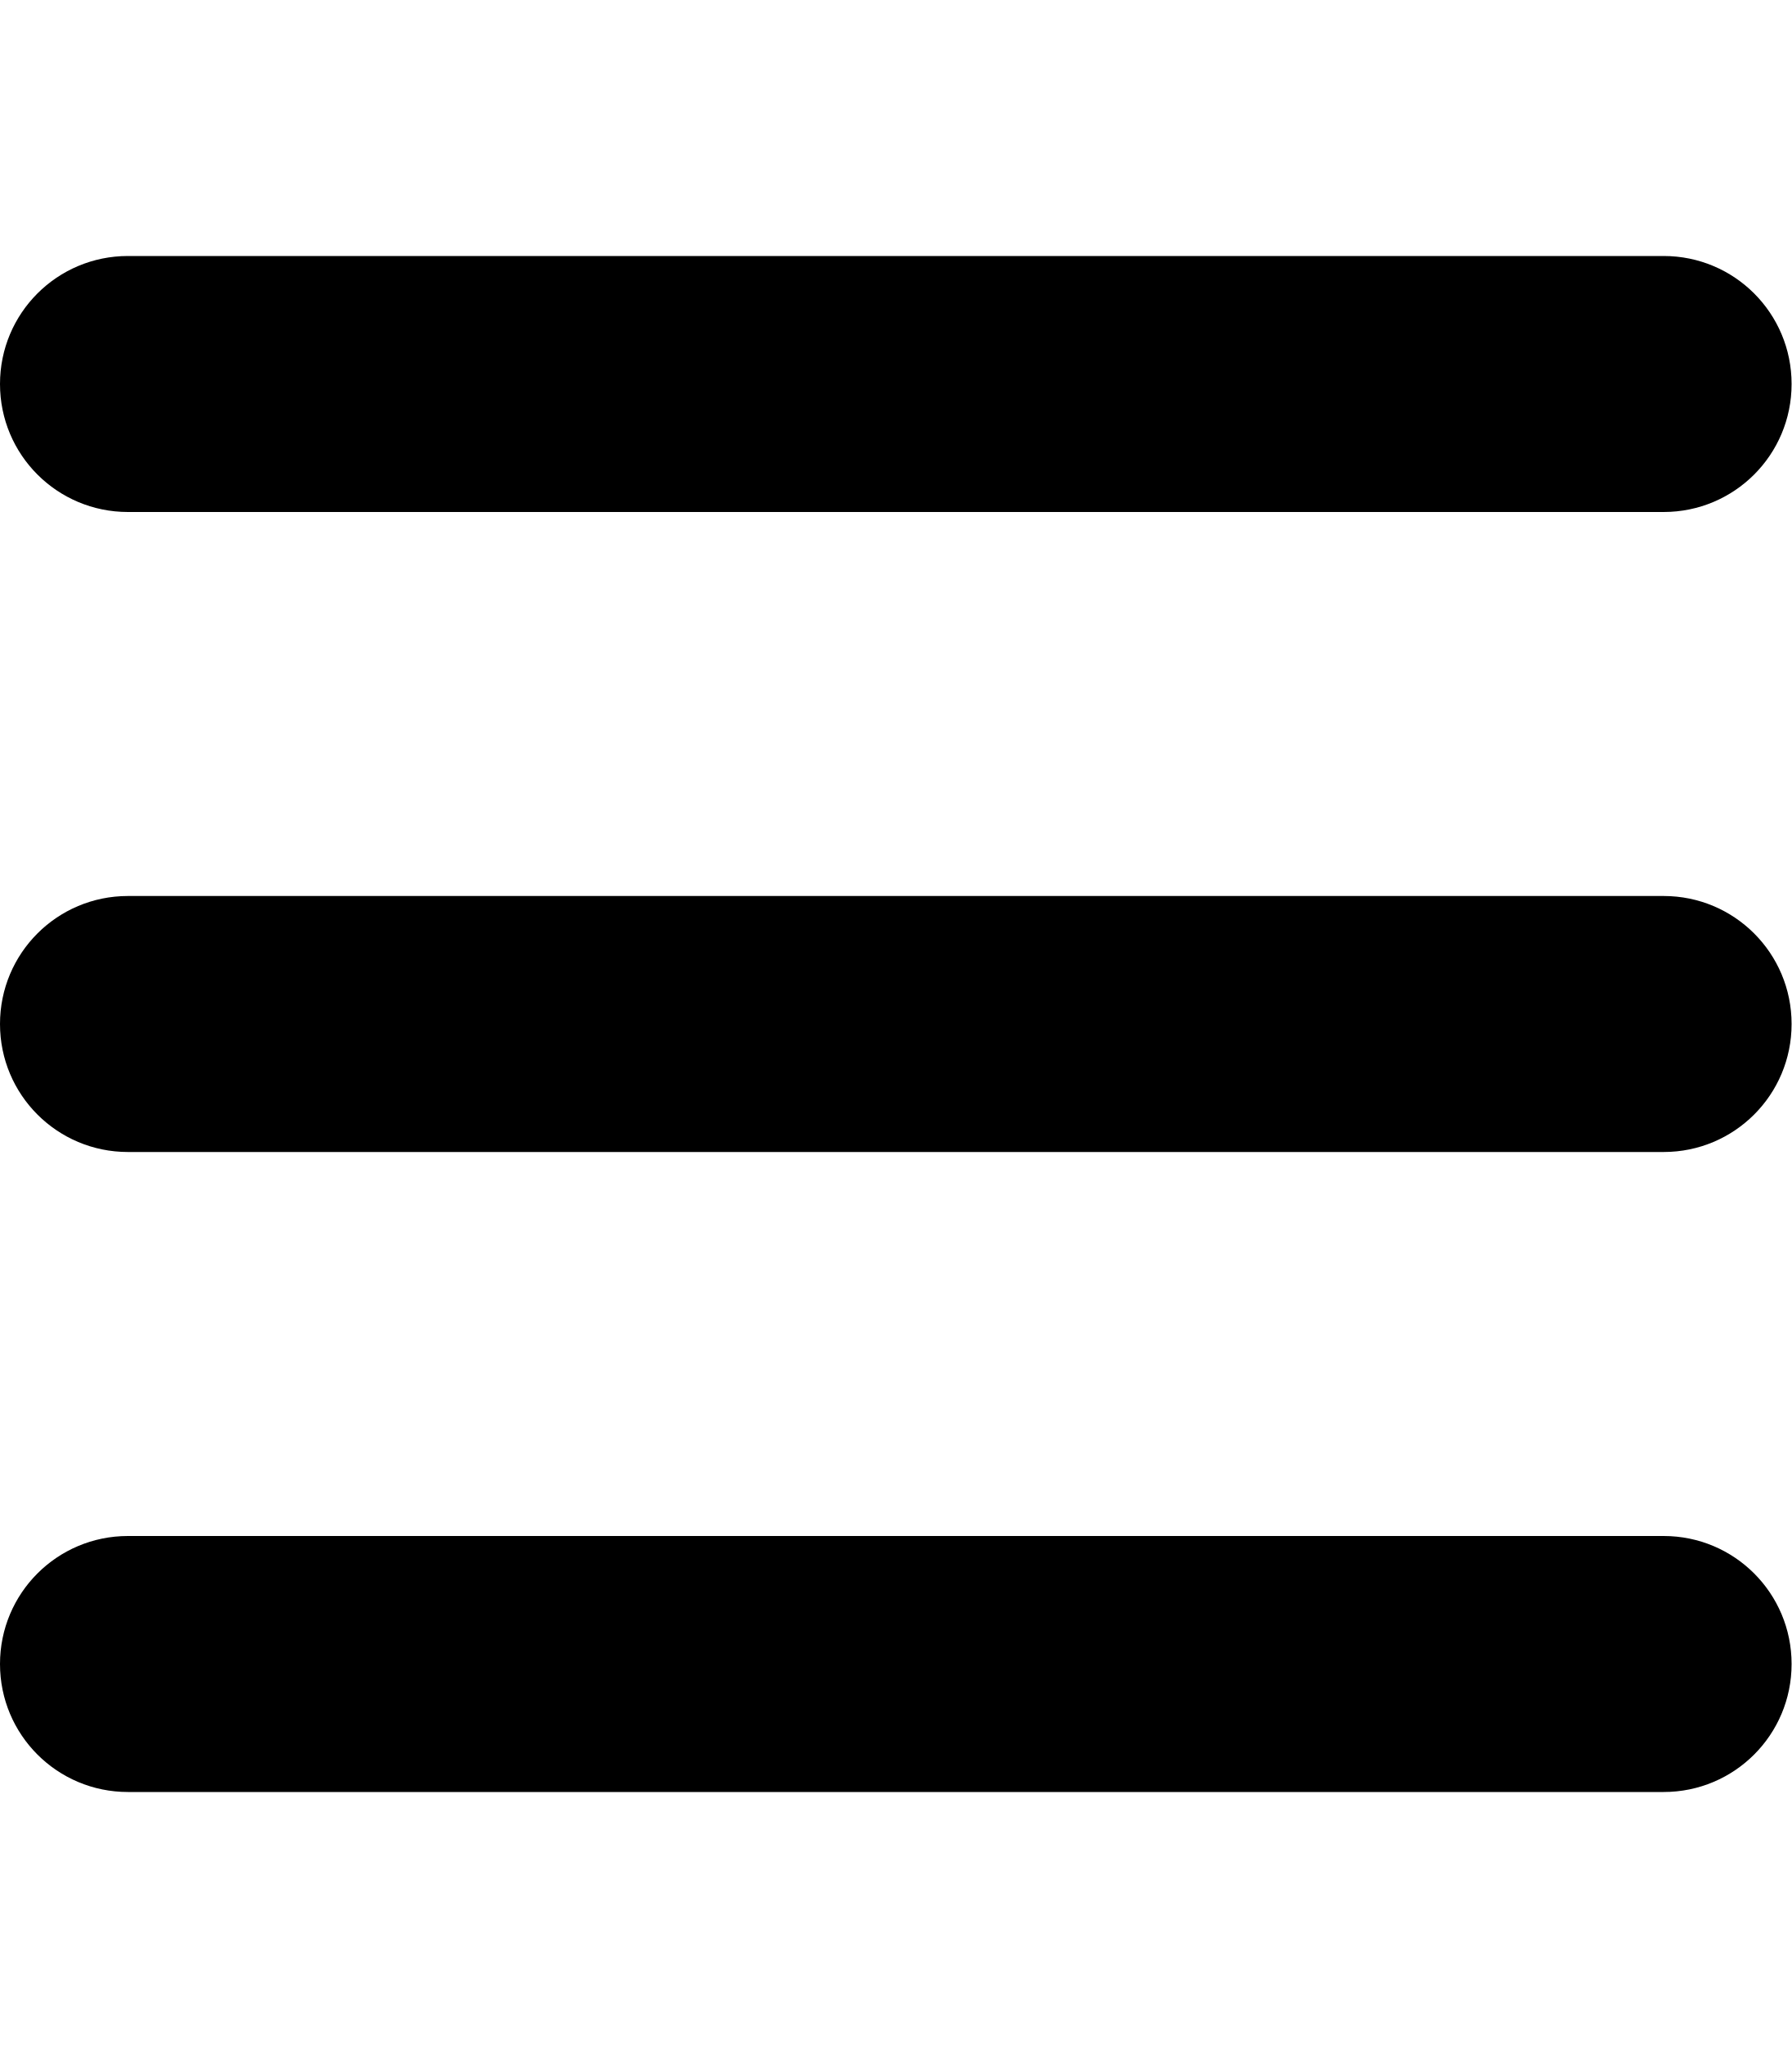
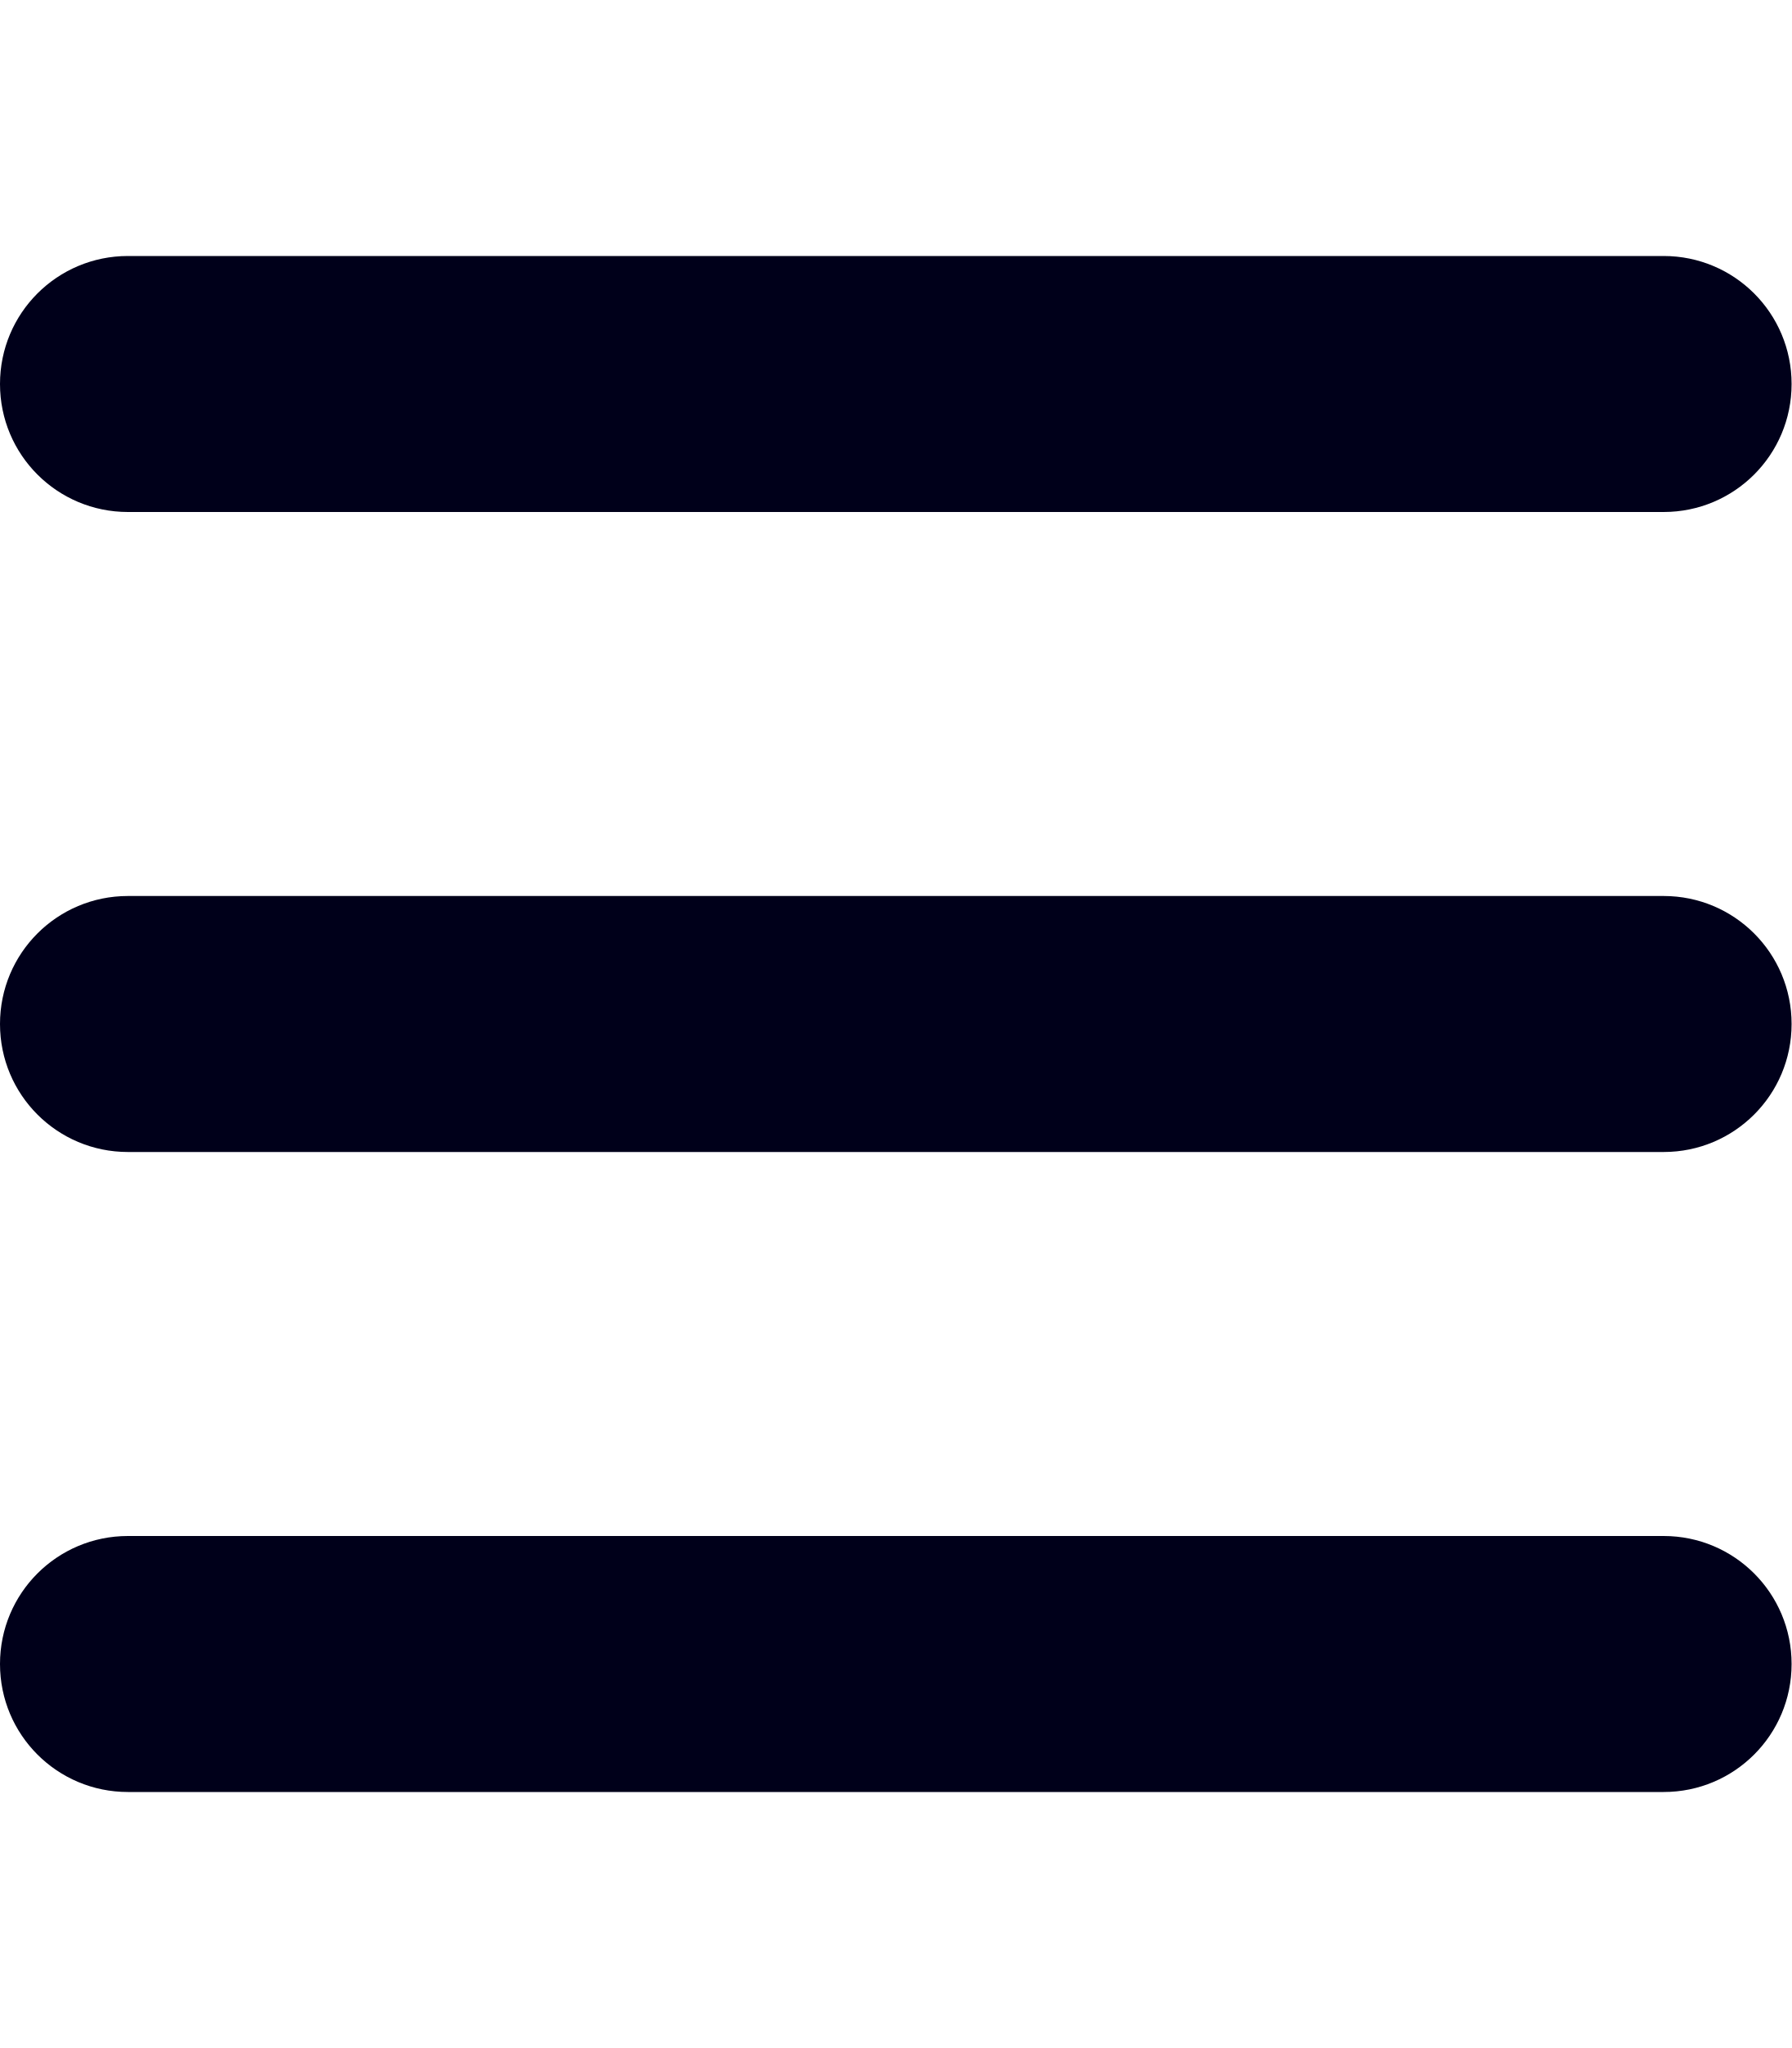
<svg xmlns="http://www.w3.org/2000/svg" viewBox="0 0 448 512">
-   <path d="M0 96C0 78.3 14.3 64 32 64l384 0c17.7 0 32 14.3 32 32s-14.3 32-32 32L32 128C14.3 128 0 113.7 0 96zM0 256c0-17.7 14.3-32 32-32l384 0c17.7 0 32 14.3 32 32s-14.3 32-32 32L32 288c-17.7 0-32-14.3-32-32zM448 416c0 17.7-14.3 32-32 32L32 448c-17.7 0-32-14.3-32-32s14.3-32 32-32l384 0c17.7 0 32 14.3 32 32z" />
+   <path fill="#00001A" d="M0 96C0 78.3 14.3 64 32 64l384 0c17.7 0 32 14.3 32 32s-14.3 32-32 32L32 128C14.3 128 0 113.7 0 96zM0 256c0-17.7 14.3-32 32-32l384 0c17.7 0 32 14.3 32 32s-14.3 32-32 32L32 288c-17.7 0-32-14.3-32-32zM448 416c0 17.7-14.3 32-32 32L32 448c-17.7 0-32-14.3-32-32s14.3-32 32-32l384 0c17.7 0 32 14.3 32 32z" />
</svg>
